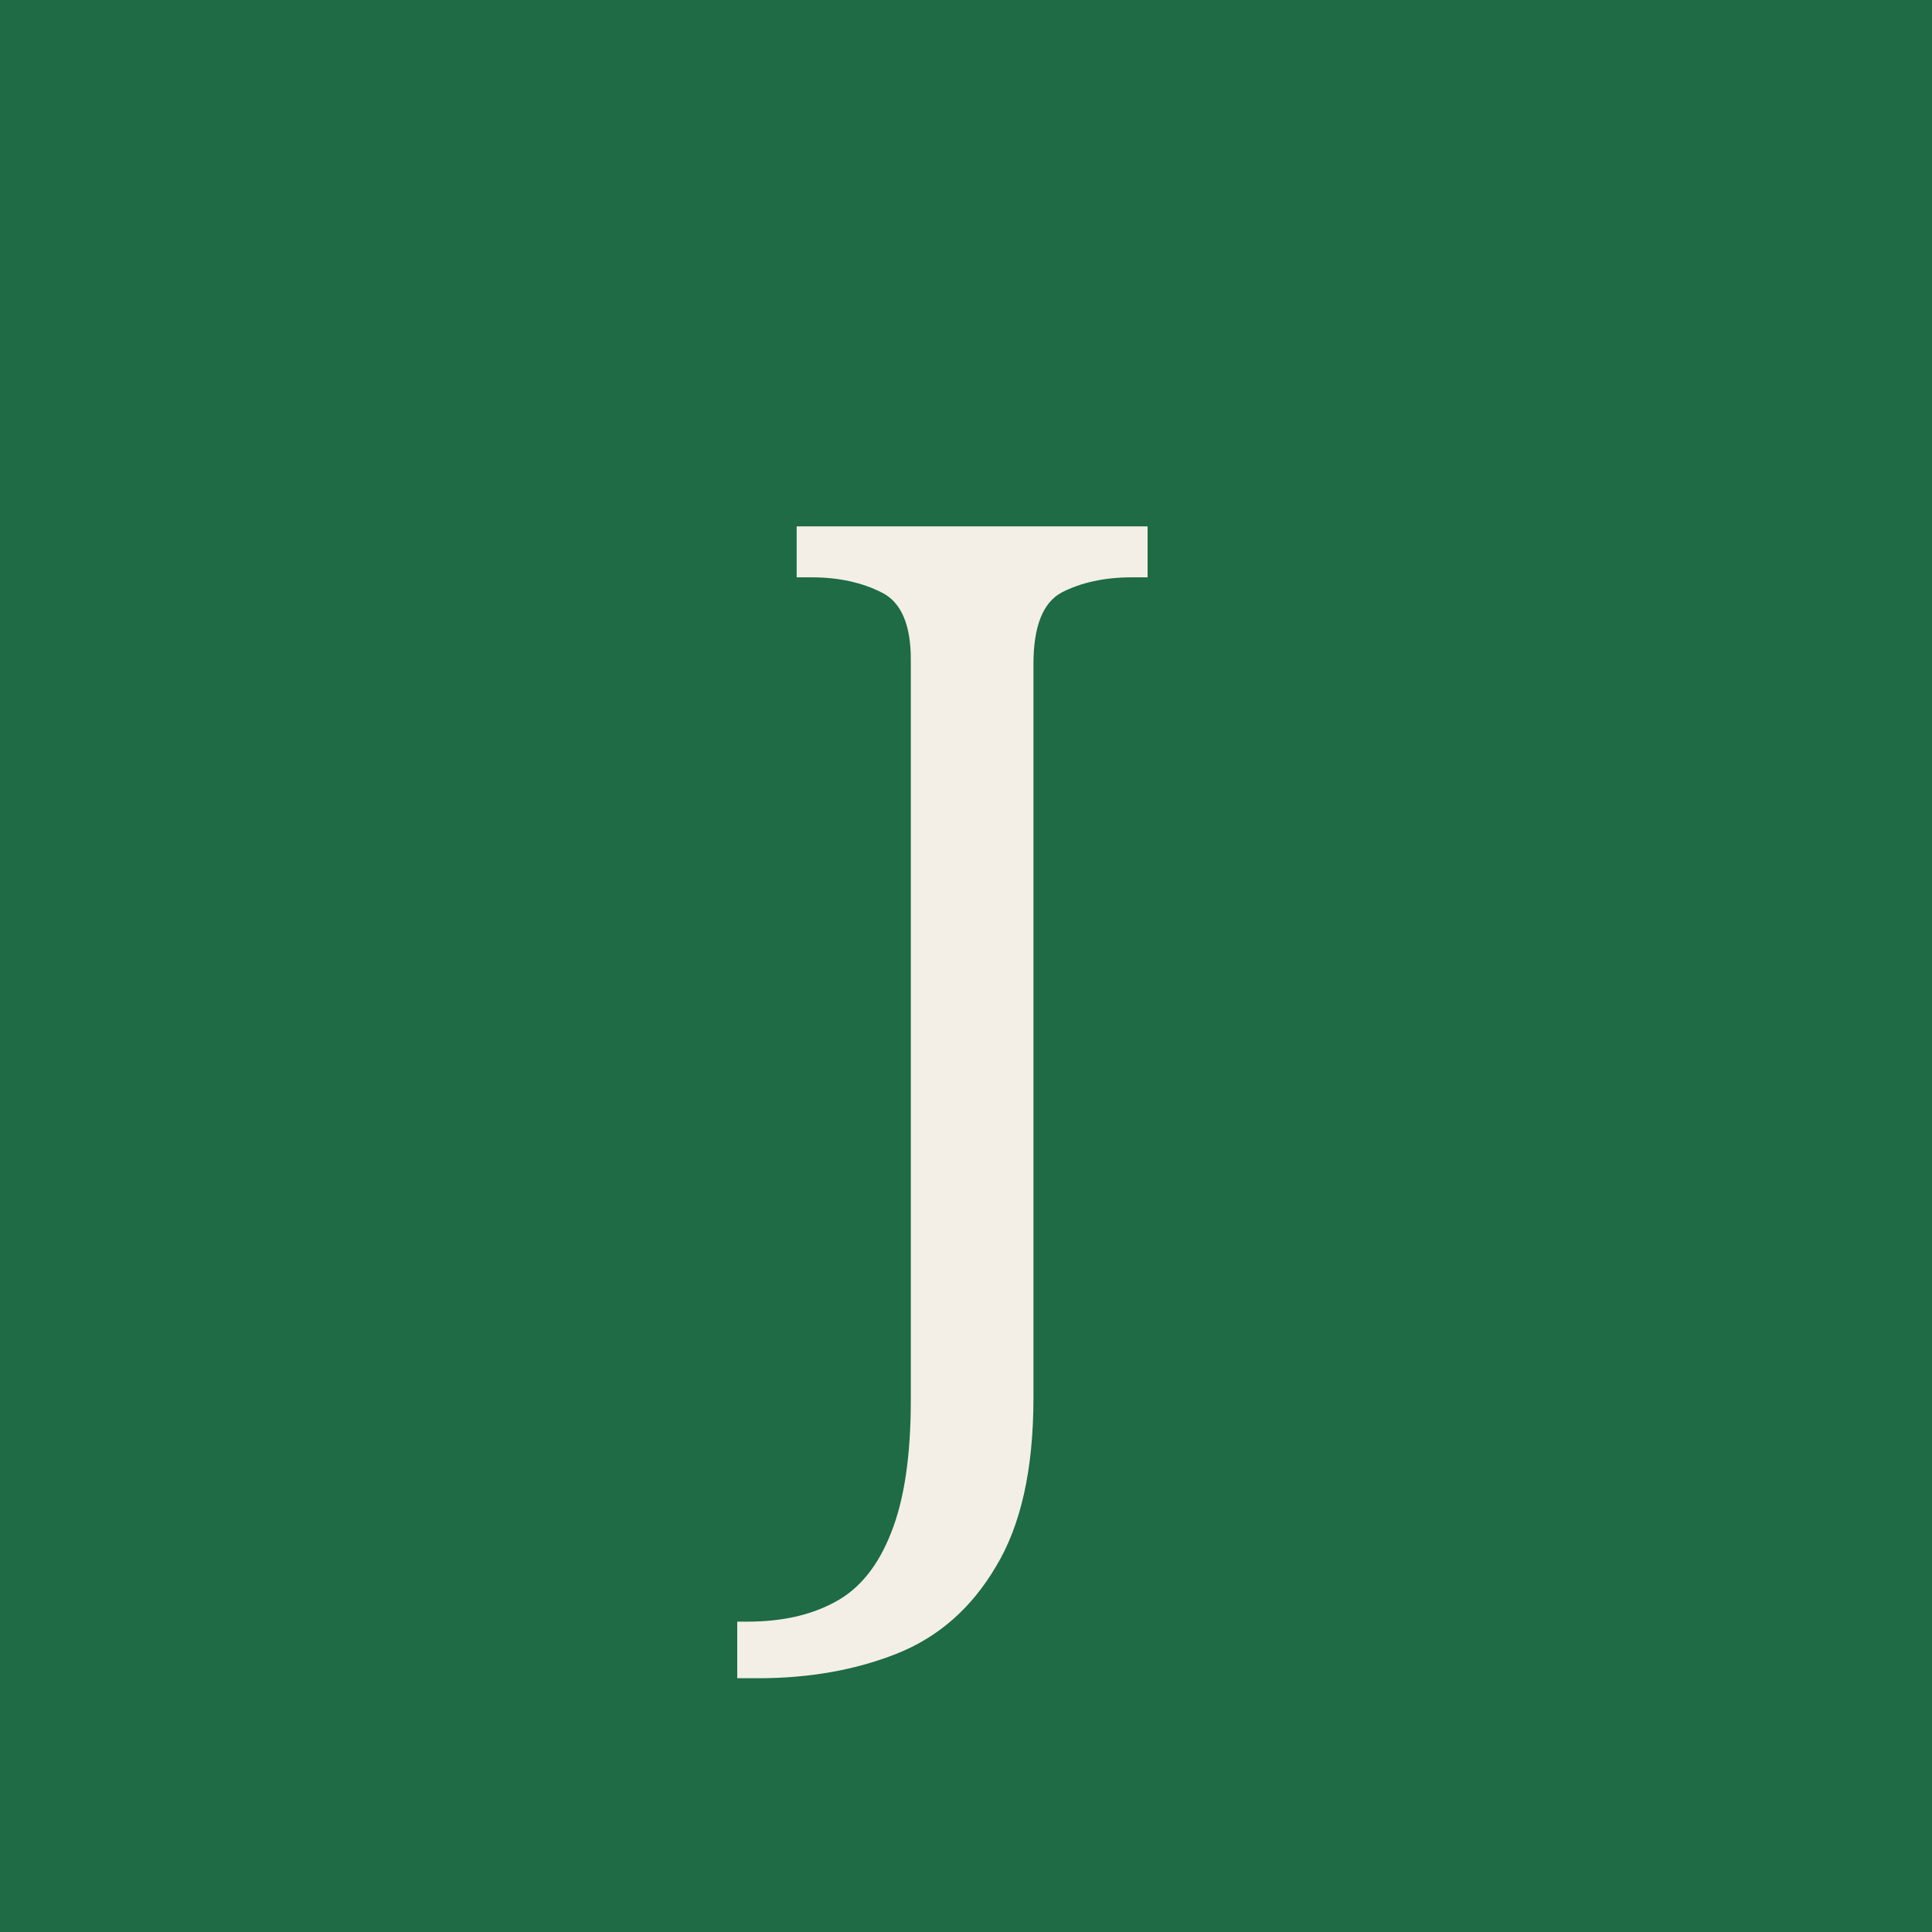
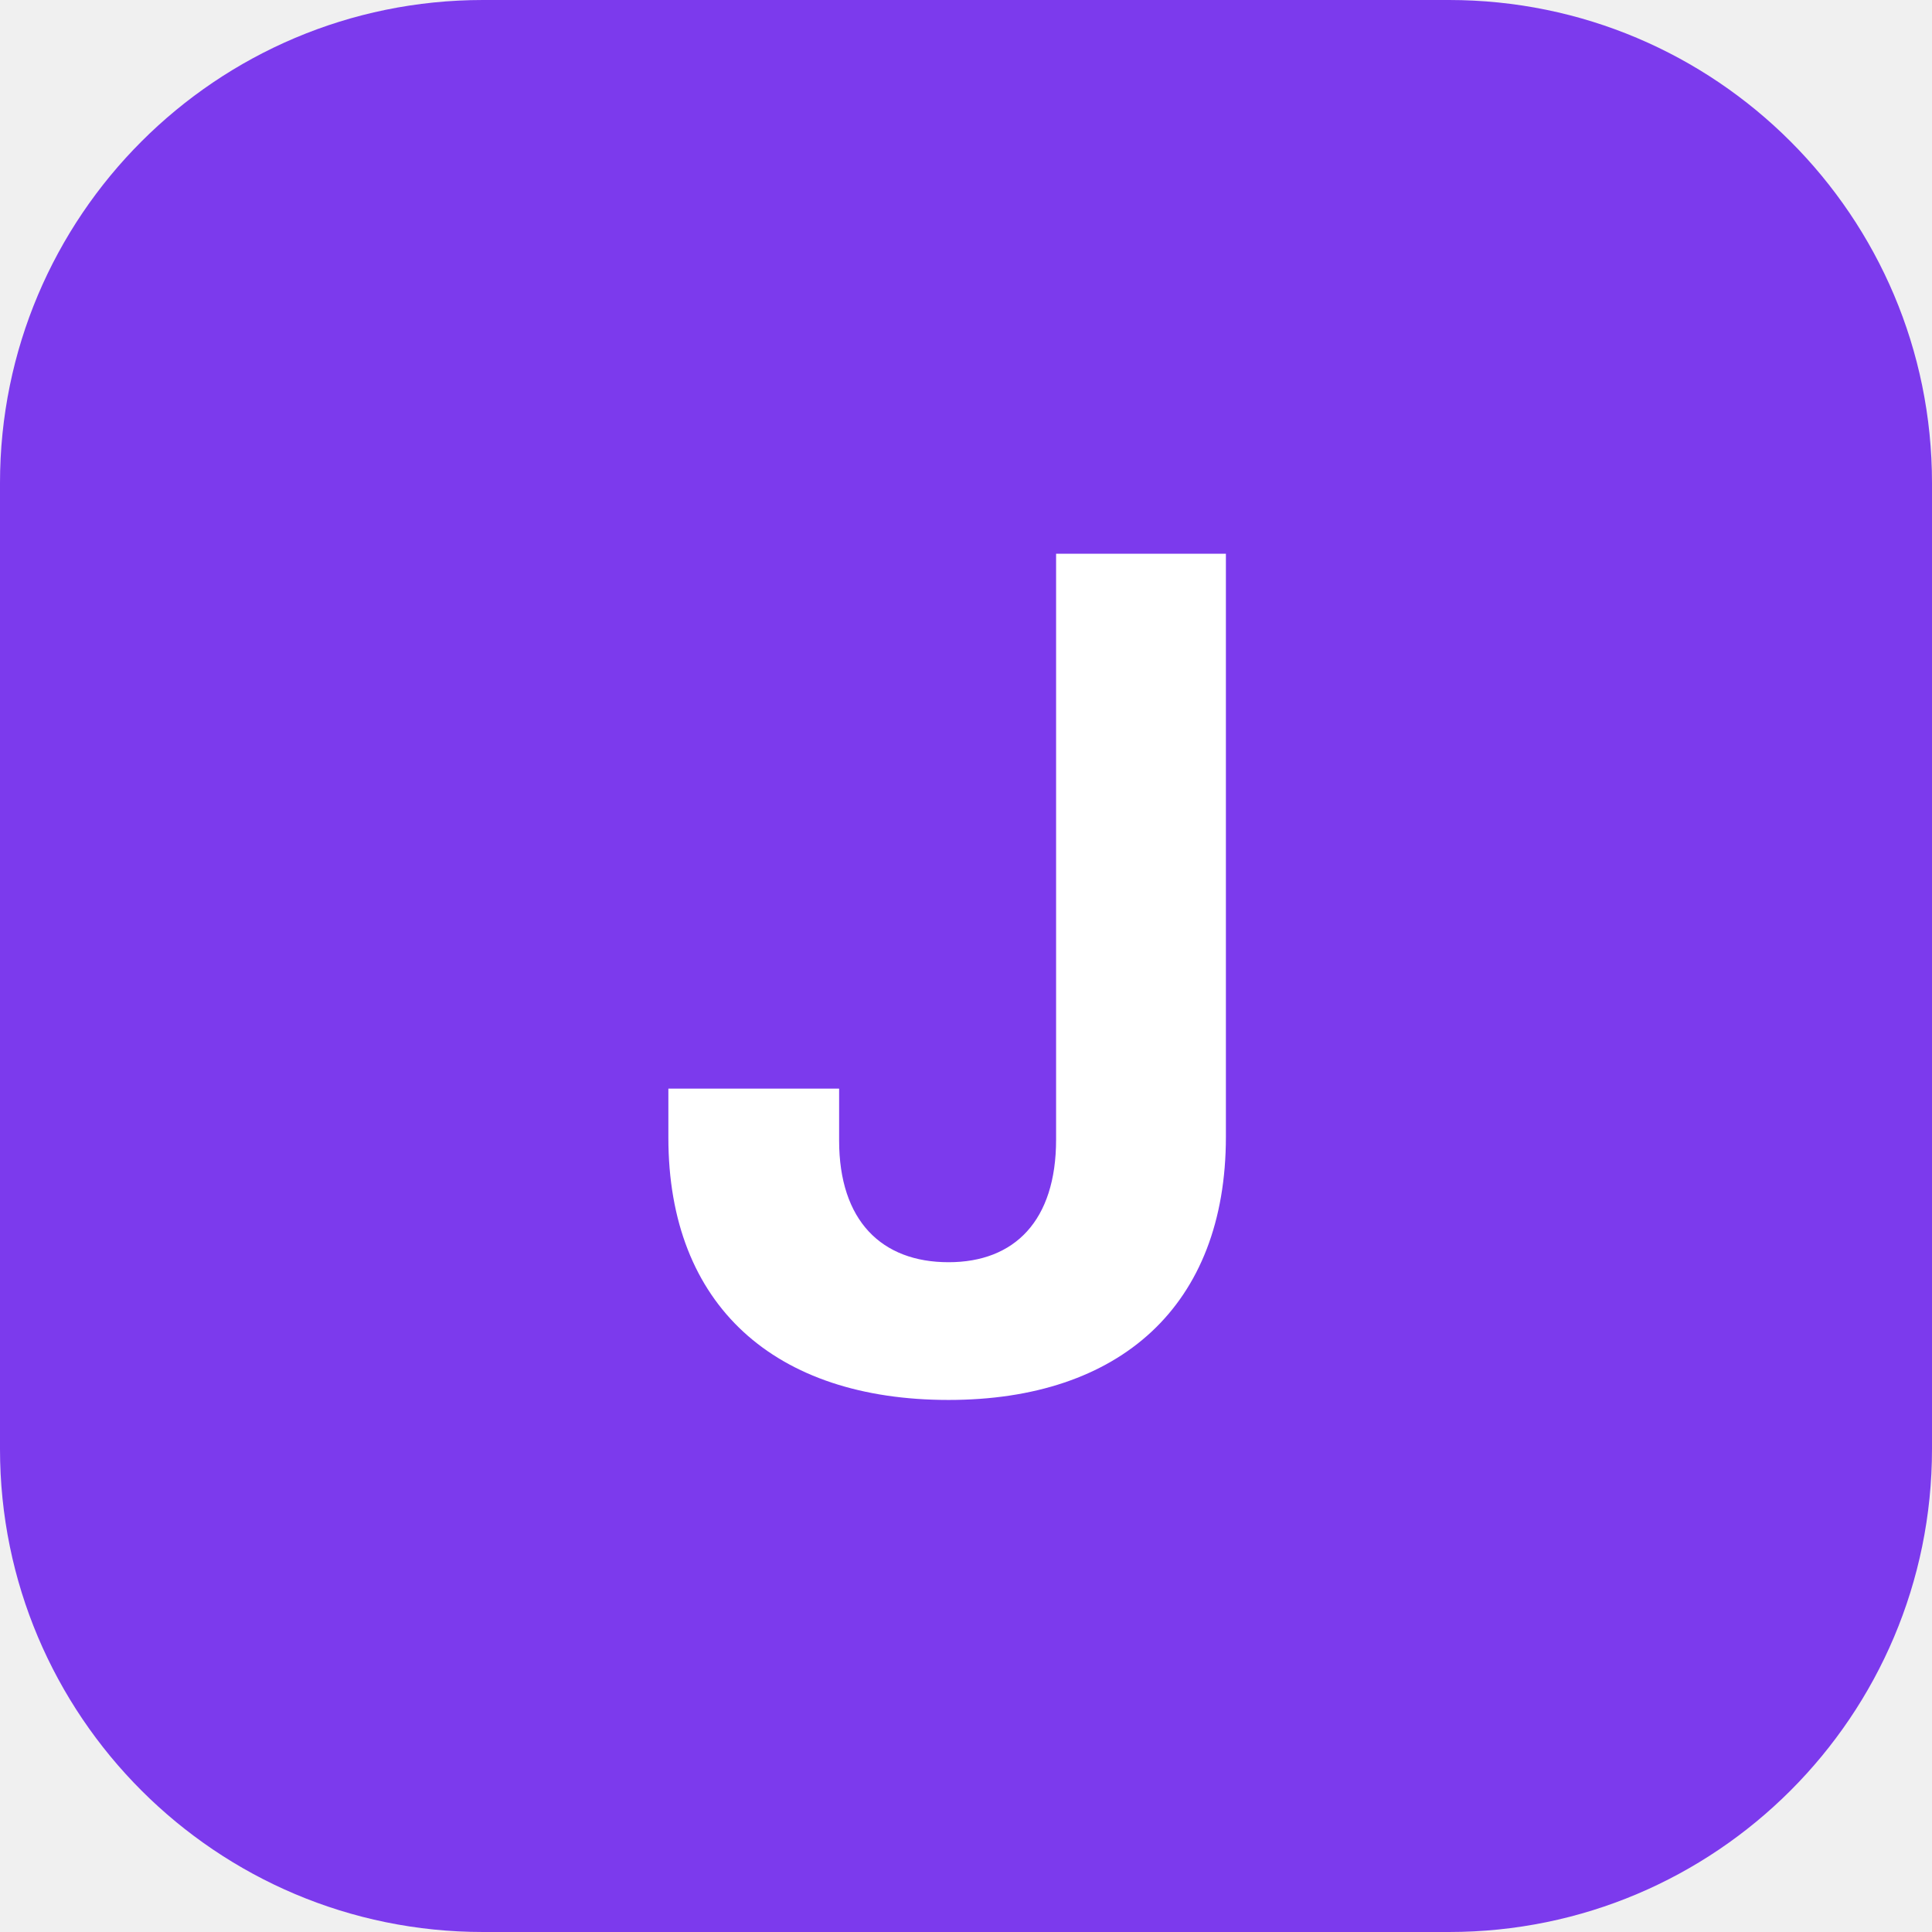
- <svg xmlns="http://www.w3.org/2000/svg" viewBox="0 0 32 32">
-   <rect width="32" height="32" fill="#1e6b45" />
-   <text x="16" y="23" text-anchor="middle" font-family="Georgia, serif" font-size="20" fill="#f3efe6">J</text>
+ <svg xmlns="http://www.w3.org/2000/svg" viewBox="0 0 32 32" role="img" aria-label="Jesús Zavala">
+   <rect width="32" height="32" rx="8" fill="#7c3aed" />
+   <text x="16" y="23" text-anchor="middle" font-family="system-ui, -apple-system, sans-serif" font-size="19" font-weight="700" fill="#ffffff">J</text>
</svg>
